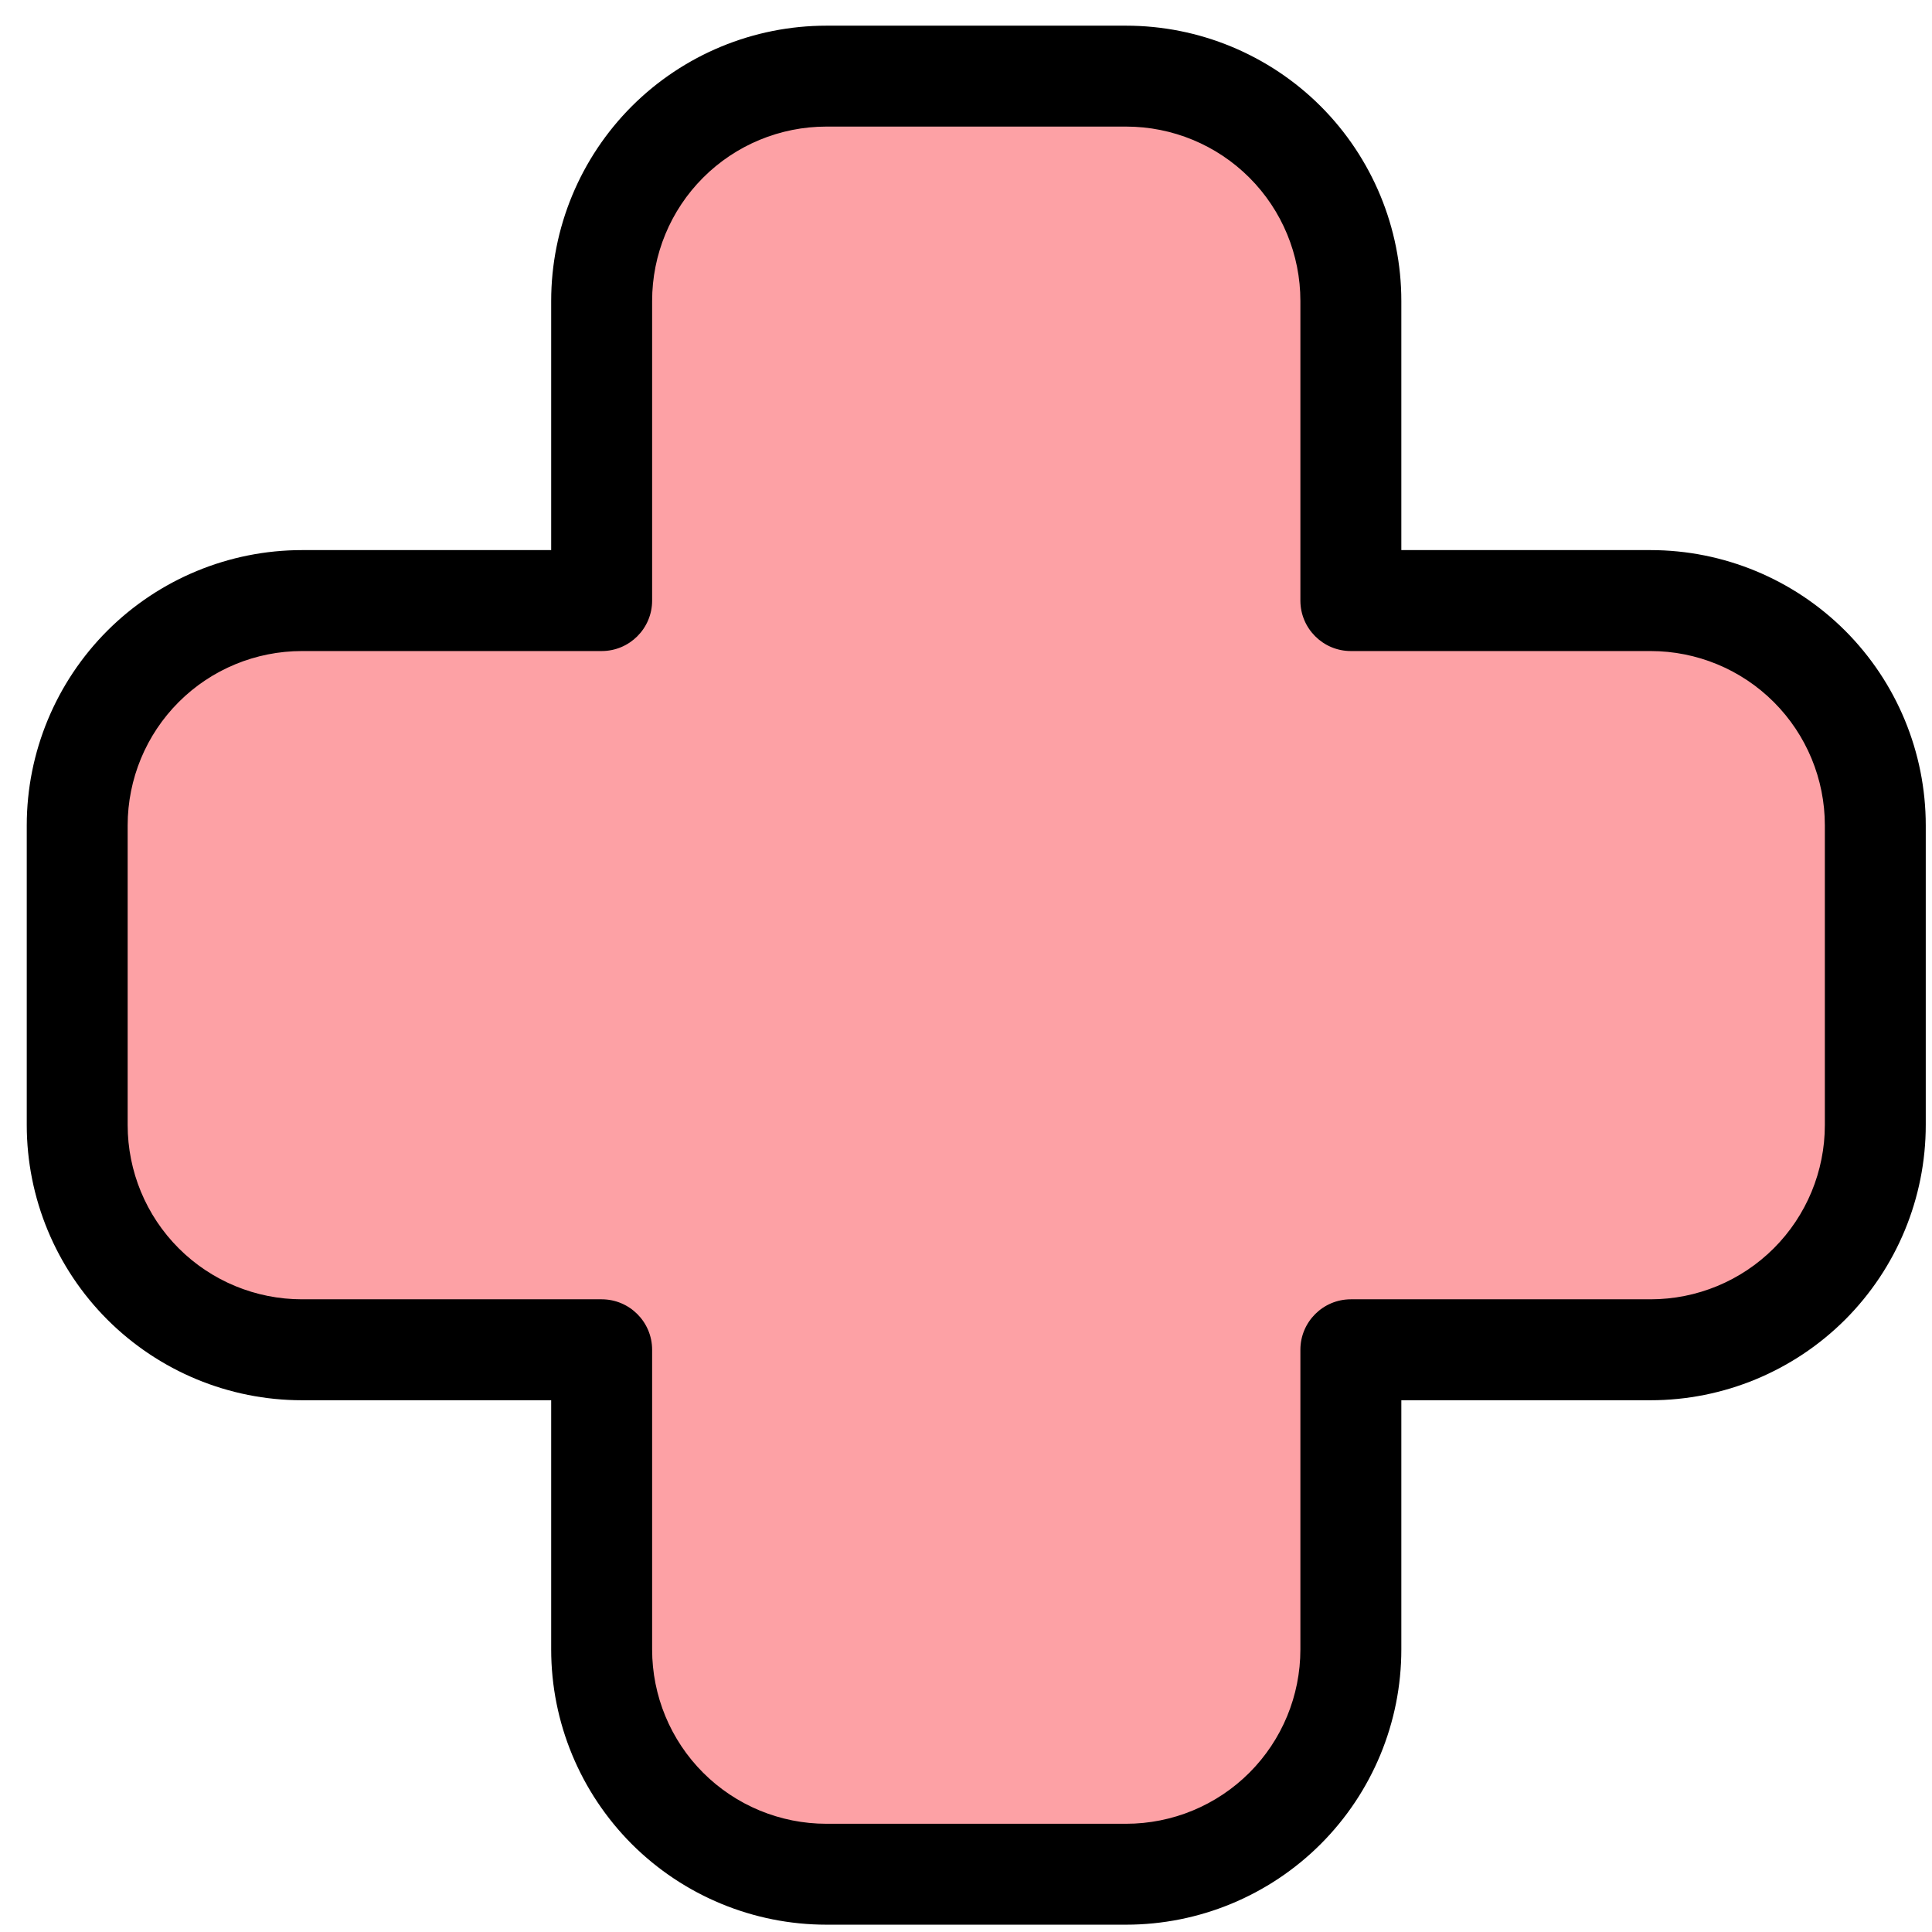
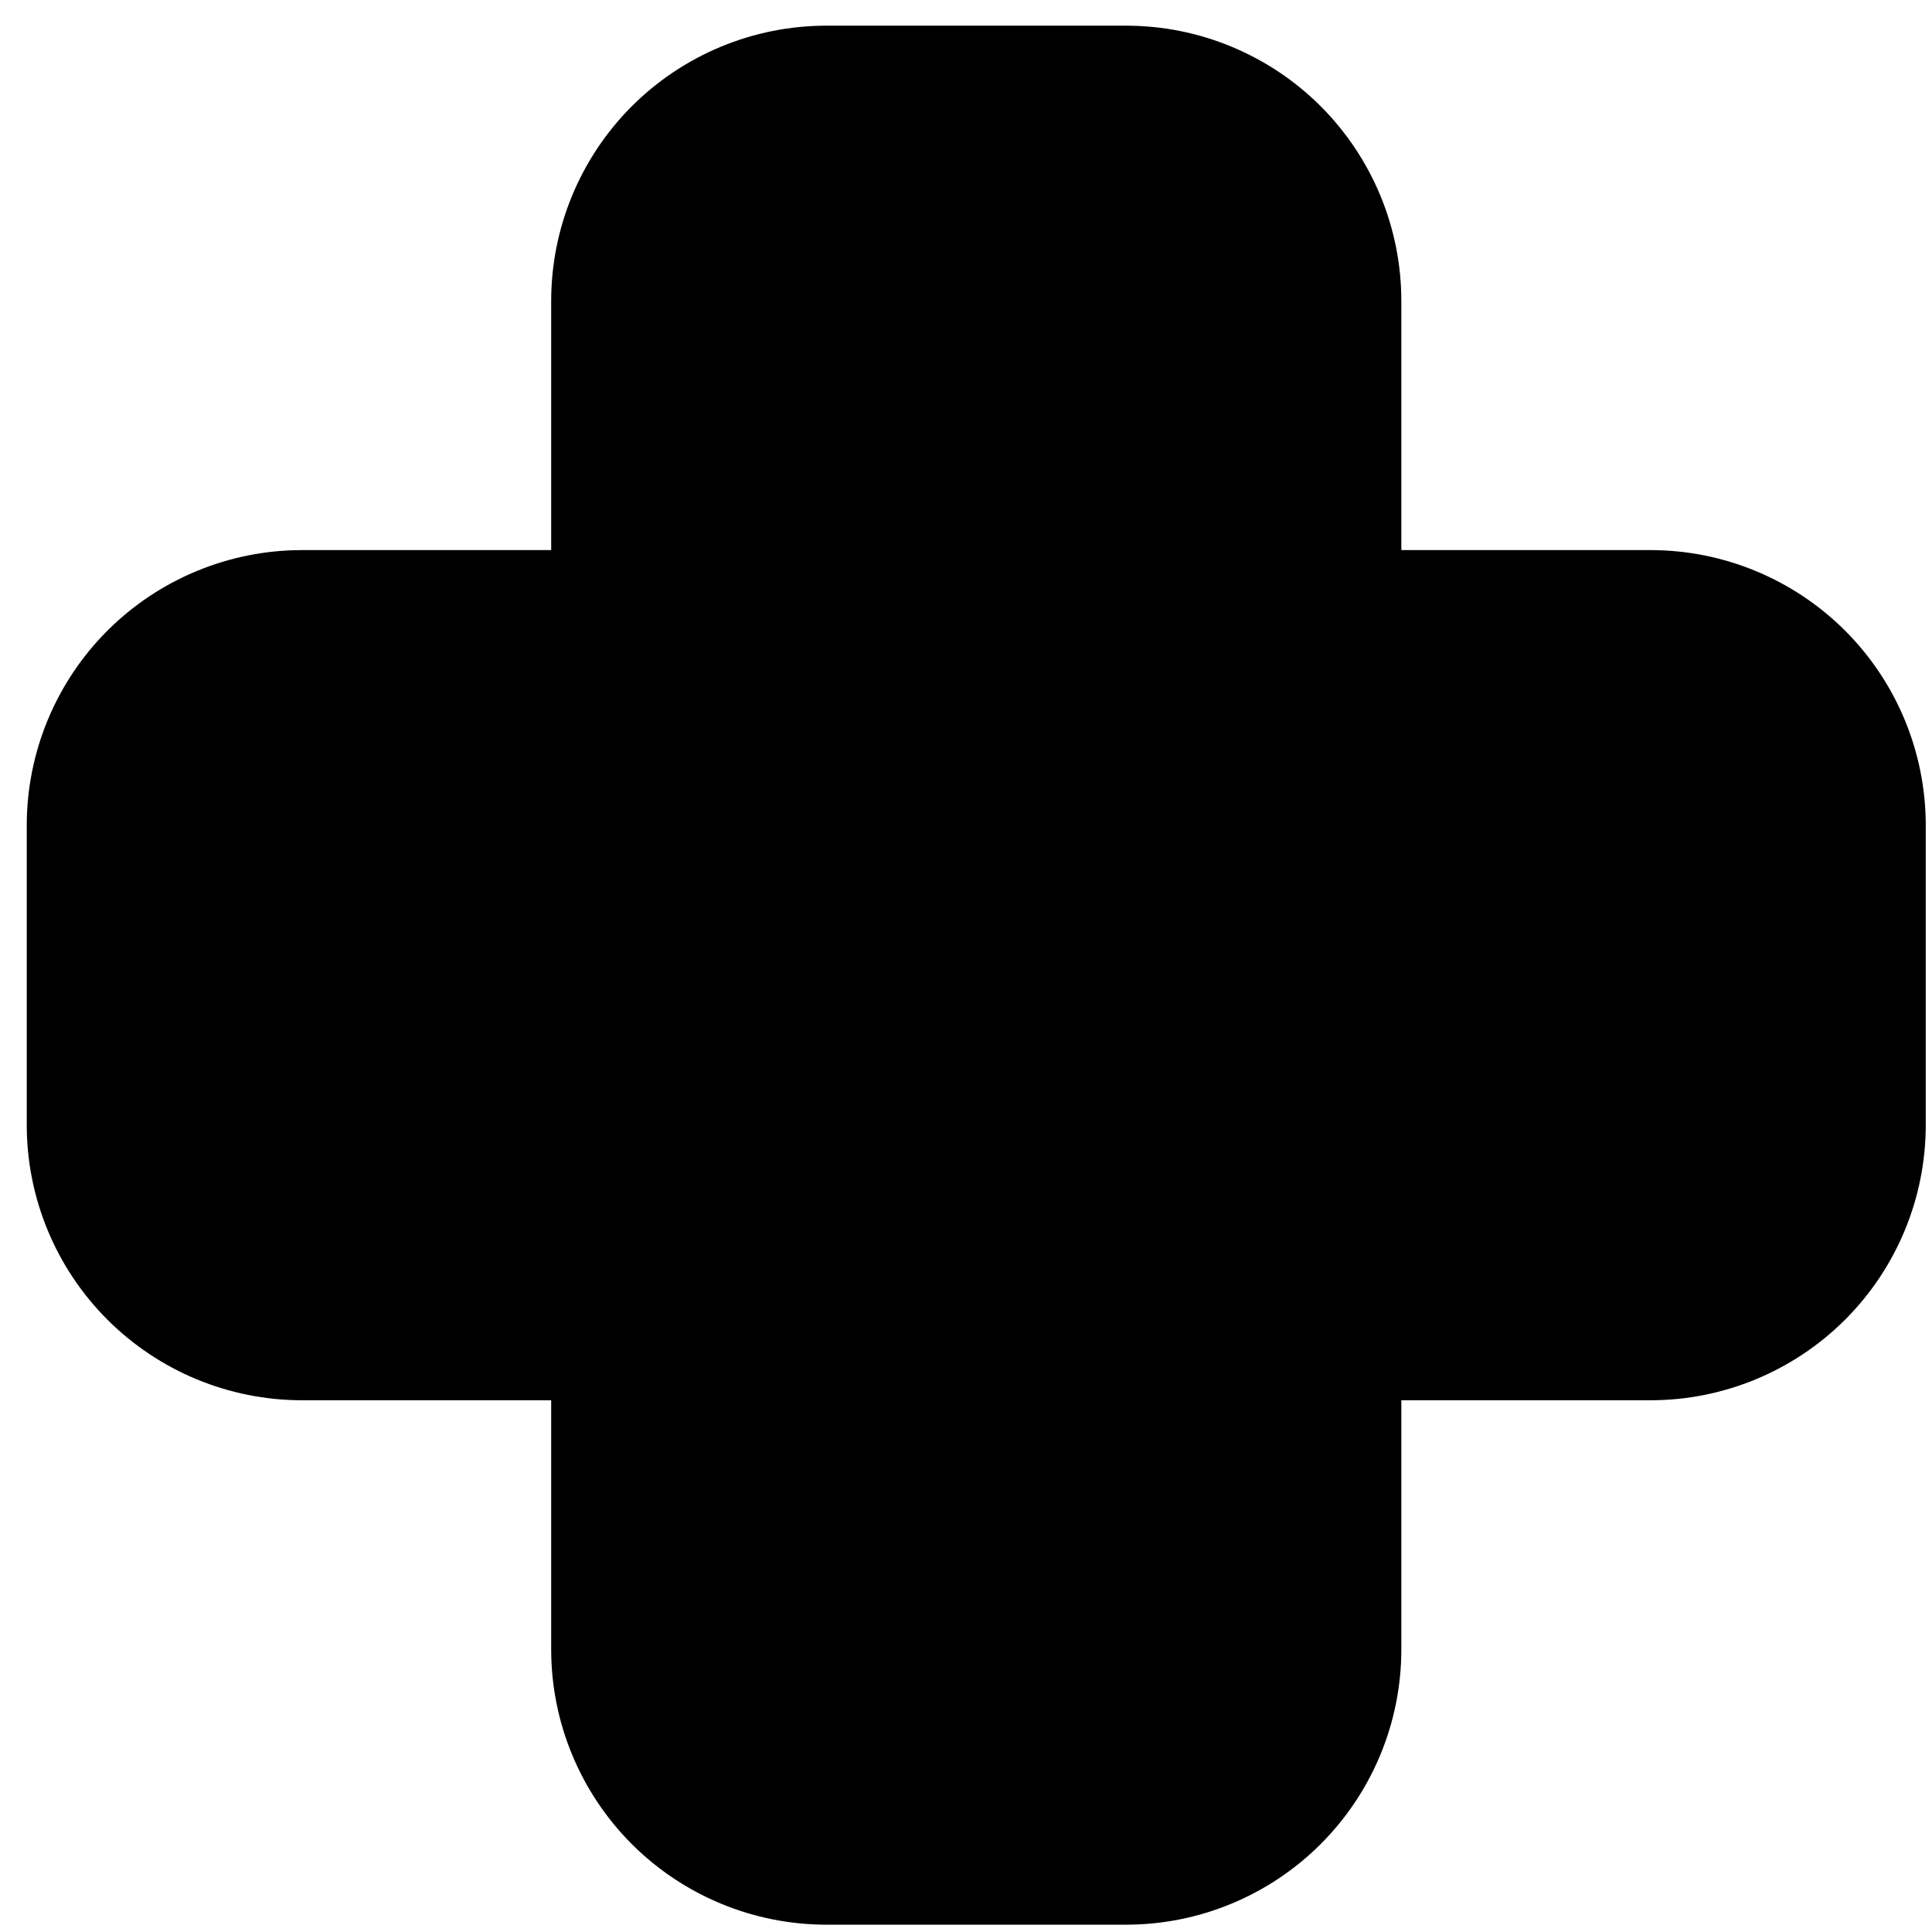
<svg xmlns="http://www.w3.org/2000/svg" width="52" height="52" viewBox="0 0 52 52" fill="none">
-   <path fill-rule="evenodd" clip-rule="evenodd" d="M15.185 15.156H8.128C6.256 15.156 4.462 15.9 3.137 17.223C1.814 18.548 1.07 20.343 1.07 22.214V30.28C1.07 32.151 1.814 33.946 3.137 35.271C4.462 36.594 6.256 37.338 8.128 37.338H15.185V44.395C15.185 46.267 15.929 48.061 17.252 49.386C18.577 50.709 20.372 51.453 22.243 51.453H30.309C32.18 51.453 33.975 50.709 35.3 49.386C36.623 48.061 37.367 46.267 37.367 44.395V37.338H44.424C46.296 37.338 48.09 36.594 49.415 35.271C50.738 33.946 51.482 32.151 51.482 30.28V22.214C51.482 20.343 50.738 18.548 49.415 17.223C48.09 15.9 46.296 15.156 44.424 15.156H37.367V8.099C37.367 6.227 36.623 4.433 35.3 3.108C33.975 1.785 32.18 1.041 30.309 1.041H22.243C20.372 1.041 18.577 1.785 17.252 3.108C15.929 4.433 15.185 6.227 15.185 8.099V15.156Z" fill="#FDA1A5" />
-   <path fill-rule="evenodd" clip-rule="evenodd" d="M15.185 15.156H8.128C6.256 15.156 4.462 15.9 3.137 17.223C1.814 18.548 1.07 20.343 1.07 22.214V30.28C1.07 32.151 1.814 33.946 3.137 35.271C4.462 36.594 6.256 37.338 8.128 37.338H15.185V44.395C15.185 46.267 15.929 48.061 17.252 49.386C18.577 50.709 20.372 51.453 22.243 51.453H30.309C32.18 51.453 33.975 50.709 35.3 49.386C36.623 48.061 37.367 46.267 37.367 44.395V37.338H44.424C46.296 37.338 48.09 36.594 49.415 35.271C50.738 33.946 51.482 32.151 51.482 30.28V22.214C51.482 20.343 50.738 18.548 49.415 17.223C48.09 15.9 46.296 15.156 44.424 15.156H37.367V8.099C37.367 6.227 36.623 4.433 35.3 3.108C33.975 1.785 32.18 1.041 30.309 1.041H22.243C20.372 1.041 18.577 1.785 17.252 3.108C15.929 4.433 15.185 6.227 15.185 8.099V15.156ZM16.194 17.173C16.75 17.173 17.202 16.721 17.202 16.165V8.099C17.202 6.762 17.732 5.479 18.678 4.534C19.624 3.588 20.906 3.058 22.243 3.058H30.309C31.646 3.058 32.928 3.588 33.874 4.534C34.82 5.479 35.35 6.762 35.35 8.099V16.165C35.35 16.721 35.802 17.173 36.358 17.173H44.424C45.761 17.173 47.044 17.703 47.989 18.649C48.935 19.595 49.466 20.877 49.466 22.214V30.28C49.466 31.617 48.935 32.899 47.989 33.845C47.044 34.791 45.761 35.321 44.424 35.321H36.358C35.802 35.321 35.35 35.773 35.35 36.33V44.395C35.35 45.732 34.82 47.015 33.874 47.961C32.928 48.906 31.646 49.437 30.309 49.437H22.243C20.906 49.437 19.624 48.906 18.678 47.961C17.732 47.015 17.202 45.732 17.202 44.395V36.33C17.202 35.773 16.75 35.321 16.194 35.321H8.128C6.791 35.321 5.508 34.791 4.562 33.845C3.617 32.899 3.086 31.617 3.086 30.28V22.214C3.086 20.877 3.617 19.595 4.562 18.649C5.508 17.703 6.791 17.173 8.128 17.173H16.194Z" fill="black" />
-   <path fill-rule="evenodd" clip-rule="evenodd" d="M17.005 2.86C18.395 1.472 20.279 0.691 22.243 0.691H30.309C32.273 0.691 34.157 1.472 35.547 2.86C36.935 4.25 37.717 6.134 37.717 8.099V14.806H44.424C46.389 14.806 48.272 15.587 49.663 16.976C51.051 18.366 51.832 20.25 51.832 22.214V30.28C51.832 32.244 51.051 34.128 49.663 35.518C48.273 36.906 46.389 37.688 44.424 37.688H37.717V44.395C37.717 46.36 36.936 48.243 35.547 49.633C34.157 51.022 32.273 51.803 30.309 51.803H22.243C20.279 51.803 18.395 51.022 17.005 49.634C15.617 48.243 14.835 46.36 14.835 44.395V37.688H8.128C6.163 37.688 4.28 36.907 2.89 35.518C1.501 34.128 0.72 32.244 0.72 30.28V22.214C0.72 20.25 1.501 18.366 2.889 16.976C4.279 15.588 6.163 14.806 8.128 14.806H14.835V8.099C14.835 6.134 15.617 4.25 17.005 2.86ZM17.5 3.355C17.499 3.356 17.5 3.355 17.5 3.355C18.759 2.098 20.465 1.391 22.243 1.391H30.309C32.087 1.391 33.793 2.098 35.052 3.355C36.31 4.614 37.017 6.32 37.017 8.099V15.506H44.424C46.203 15.506 47.908 16.213 49.168 17.471C50.425 18.73 51.132 20.436 51.132 22.214V30.28C51.132 32.058 50.425 33.764 49.168 35.023C47.908 36.281 46.203 36.988 44.424 36.988H37.017V44.395C37.017 46.174 36.31 47.879 35.052 49.139C33.793 50.396 32.087 51.103 30.309 51.103H22.243C20.465 51.103 18.759 50.396 17.5 49.139C16.242 47.879 15.535 46.174 15.535 44.395V36.988H8.128C6.349 36.988 4.644 36.281 3.384 35.023C2.127 33.764 1.42 32.058 1.42 30.28V22.214C1.42 20.436 2.127 18.73 3.384 17.471C4.644 16.213 6.349 15.506 8.128 15.506H15.535V8.099C15.535 6.32 16.242 4.615 17.5 3.355ZM22.243 3.407C20.999 3.407 19.805 3.901 18.925 4.781C18.045 5.661 17.552 6.854 17.552 8.099V16.165C17.552 16.914 16.944 17.523 16.194 17.523H8.128C6.883 17.523 5.69 18.016 4.81 18.896C3.93 19.776 3.436 20.97 3.436 22.214V30.28C3.436 31.524 3.93 32.718 4.81 33.598C5.69 34.478 6.883 34.971 8.128 34.971H16.194C16.944 34.971 17.552 35.58 17.552 36.329V44.395C17.552 45.64 18.045 46.833 18.925 47.713C19.805 48.593 20.999 49.087 22.243 49.087H30.309C31.553 49.087 32.747 48.593 33.627 47.713C34.507 46.833 35 45.64 35 44.395V36.329C35 35.58 35.609 34.971 36.358 34.971H44.424C45.669 34.971 46.862 34.478 47.742 33.598C48.622 32.718 49.116 31.524 49.116 30.28V22.214C49.116 20.97 48.622 19.776 47.742 18.896C46.862 18.016 45.669 17.523 44.424 17.523H36.358C35.609 17.523 35 16.914 35 16.165V8.099C35 6.854 34.507 5.661 33.627 4.781C32.747 3.901 31.553 3.407 30.309 3.407H22.243ZM18.43 4.286C19.442 3.275 20.813 2.707 22.243 2.707H30.309C31.739 2.707 33.11 3.275 34.122 4.286C35.133 5.297 35.7 6.669 35.7 8.099V16.165C35.7 16.528 35.995 16.823 36.358 16.823H44.424C45.854 16.823 47.225 17.39 48.237 18.401C49.248 19.413 49.816 20.784 49.816 22.214V30.28C49.816 31.71 49.248 33.081 48.237 34.093C47.225 35.104 45.854 35.671 44.424 35.671H36.358C35.995 35.671 35.7 35.966 35.7 36.329V44.395C35.7 45.825 35.133 47.197 34.122 48.208C33.11 49.219 31.739 49.786 30.309 49.786H22.243C20.813 49.786 19.442 49.219 18.43 48.208C17.419 47.197 16.852 45.825 16.852 44.395V36.329C16.852 35.966 16.557 35.671 16.194 35.671H8.128C6.698 35.671 5.327 35.104 4.315 34.093C3.304 33.081 2.736 31.71 2.736 30.28V22.214C2.736 20.784 3.304 19.413 4.315 18.401C5.327 17.39 6.698 16.823 8.128 16.823H16.194C16.557 16.823 16.852 16.528 16.852 16.165V8.099C16.852 6.669 17.419 5.297 18.43 4.286Z" fill="black" />
+   <path fillRule="evenodd" clipRule="evenodd" d="M15.185 15.156H8.128C6.256 15.156 4.462 15.9 3.137 17.223C1.814 18.548 1.07 20.343 1.07 22.214V30.28C1.07 32.151 1.814 33.946 3.137 35.271C4.462 36.594 6.256 37.338 8.128 37.338H15.185V44.395C15.185 46.267 15.929 48.061 17.252 49.386C18.577 50.709 20.372 51.453 22.243 51.453H30.309C32.18 51.453 33.975 50.709 35.3 49.386C36.623 48.061 37.367 46.267 37.367 44.395V37.338H44.424C46.296 37.338 48.09 36.594 49.415 35.271C50.738 33.946 51.482 32.151 51.482 30.28V22.214C51.482 20.343 50.738 18.548 49.415 17.223C48.09 15.9 46.296 15.156 44.424 15.156H37.367V8.099C37.367 6.227 36.623 4.433 35.3 3.108C33.975 1.785 32.18 1.041 30.309 1.041H22.243C20.372 1.041 18.577 1.785 17.252 3.108C15.929 4.433 15.185 6.227 15.185 8.099V15.156Z" fill="#FDA1A5" />
+   <path fillRule="evenodd" clipRule="evenodd" d="M15.185 15.156H8.128C6.256 15.156 4.462 15.9 3.137 17.223C1.814 18.548 1.07 20.343 1.07 22.214V30.28C1.07 32.151 1.814 33.946 3.137 35.271C4.462 36.594 6.256 37.338 8.128 37.338H15.185V44.395C15.185 46.267 15.929 48.061 17.252 49.386C18.577 50.709 20.372 51.453 22.243 51.453H30.309C32.18 51.453 33.975 50.709 35.3 49.386C36.623 48.061 37.367 46.267 37.367 44.395V37.338H44.424C46.296 37.338 48.09 36.594 49.415 35.271C50.738 33.946 51.482 32.151 51.482 30.28V22.214C51.482 20.343 50.738 18.548 49.415 17.223C48.09 15.9 46.296 15.156 44.424 15.156H37.367V8.099C37.367 6.227 36.623 4.433 35.3 3.108C33.975 1.785 32.18 1.041 30.309 1.041H22.243C20.372 1.041 18.577 1.785 17.252 3.108C15.929 4.433 15.185 6.227 15.185 8.099V15.156ZM16.194 17.173C16.75 17.173 17.202 16.721 17.202 16.165V8.099C17.202 6.762 17.732 5.479 18.678 4.534C19.624 3.588 20.906 3.058 22.243 3.058H30.309C31.646 3.058 32.928 3.588 33.874 4.534C34.82 5.479 35.35 6.762 35.35 8.099V16.165C35.35 16.721 35.802 17.173 36.358 17.173H44.424C45.761 17.173 47.044 17.703 47.989 18.649C48.935 19.595 49.466 20.877 49.466 22.214V30.28C49.466 31.617 48.935 32.899 47.989 33.845C47.044 34.791 45.761 35.321 44.424 35.321H36.358C35.802 35.321 35.35 35.773 35.35 36.33V44.395C35.35 45.732 34.82 47.015 33.874 47.961C32.928 48.906 31.646 49.437 30.309 49.437H22.243C20.906 49.437 19.624 48.906 18.678 47.961C17.732 47.015 17.202 45.732 17.202 44.395V36.33C17.202 35.773 16.75 35.321 16.194 35.321H8.128C6.791 35.321 5.508 34.791 4.562 33.845C3.617 32.899 3.086 31.617 3.086 30.28V22.214C3.086 20.877 3.617 19.595 4.562 18.649C5.508 17.703 6.791 17.173 8.128 17.173H16.194Z" fill="black" />
+   <path fillRule="evenodd" clipRule="evenodd" d="M17.005 2.86C18.395 1.472 20.279 0.691 22.243 0.691H30.309C32.273 0.691 34.157 1.472 35.547 2.86C36.935 4.25 37.717 6.134 37.717 8.099V14.806H44.424C46.389 14.806 48.272 15.587 49.663 16.976C51.051 18.366 51.832 20.25 51.832 22.214V30.28C51.832 32.244 51.051 34.128 49.663 35.518C48.273 36.906 46.389 37.688 44.424 37.688H37.717V44.395C37.717 46.36 36.936 48.243 35.547 49.633C34.157 51.022 32.273 51.803 30.309 51.803H22.243C20.279 51.803 18.395 51.022 17.005 49.634C15.617 48.243 14.835 46.36 14.835 44.395V37.688H8.128C6.163 37.688 4.28 36.907 2.89 35.518C1.501 34.128 0.72 32.244 0.72 30.28V22.214C0.72 20.25 1.501 18.366 2.889 16.976C4.279 15.588 6.163 14.806 8.128 14.806H14.835V8.099C14.835 6.134 15.617 4.25 17.005 2.86ZM17.5 3.355C17.499 3.356 17.5 3.355 17.5 3.355C18.759 2.098 20.465 1.391 22.243 1.391H30.309C32.087 1.391 33.793 2.098 35.052 3.355C36.31 4.614 37.017 6.32 37.017 8.099V15.506H44.424C46.203 15.506 47.908 16.213 49.168 17.471C50.425 18.73 51.132 20.436 51.132 22.214V30.28C51.132 32.058 50.425 33.764 49.168 35.023C47.908 36.281 46.203 36.988 44.424 36.988H37.017V44.395C37.017 46.174 36.31 47.879 35.052 49.139C33.793 50.396 32.087 51.103 30.309 51.103H22.243C20.465 51.103 18.759 50.396 17.5 49.139C16.242 47.879 15.535 46.174 15.535 44.395V36.988H8.128C6.349 36.988 4.644 36.281 3.384 35.023C2.127 33.764 1.42 32.058 1.42 30.28V22.214C1.42 20.436 2.127 18.73 3.384 17.471C4.644 16.213 6.349 15.506 8.128 15.506H15.535V8.099C15.535 6.32 16.242 4.615 17.5 3.355ZM22.243 3.407C20.999 3.407 19.805 3.901 18.925 4.781C18.045 5.661 17.552 6.854 17.552 8.099V16.165C17.552 16.914 16.944 17.523 16.194 17.523H8.128C6.883 17.523 5.69 18.016 4.81 18.896C3.93 19.776 3.436 20.97 3.436 22.214V30.28C3.436 31.524 3.93 32.718 4.81 33.598C5.69 34.478 6.883 34.971 8.128 34.971H16.194C16.944 34.971 17.552 35.58 17.552 36.329V44.395C17.552 45.64 18.045 46.833 18.925 47.713C19.805 48.593 20.999 49.087 22.243 49.087H30.309C31.553 49.087 32.747 48.593 33.627 47.713C34.507 46.833 35 45.64 35 44.395V36.329C35 35.58 35.609 34.971 36.358 34.971H44.424C45.669 34.971 46.862 34.478 47.742 33.598C48.622 32.718 49.116 31.524 49.116 30.28V22.214C49.116 20.97 48.622 19.776 47.742 18.896C46.862 18.016 45.669 17.523 44.424 17.523H36.358C35.609 17.523 35 16.914 35 16.165V8.099C35 6.854 34.507 5.661 33.627 4.781C32.747 3.901 31.553 3.407 30.309 3.407H22.243ZM18.43 4.286C19.442 3.275 20.813 2.707 22.243 2.707H30.309C31.739 2.707 33.11 3.275 34.122 4.286C35.133 5.297 35.7 6.669 35.7 8.099V16.165C35.7 16.528 35.995 16.823 36.358 16.823H44.424C45.854 16.823 47.225 17.39 48.237 18.401C49.248 19.413 49.816 20.784 49.816 22.214V30.28C49.816 31.71 49.248 33.081 48.237 34.093C47.225 35.104 45.854 35.671 44.424 35.671H36.358C35.995 35.671 35.7 35.966 35.7 36.329V44.395C35.7 45.825 35.133 47.197 34.122 48.208C33.11 49.219 31.739 49.786 30.309 49.786H22.243C20.813 49.786 19.442 49.219 18.43 48.208C17.419 47.197 16.852 45.825 16.852 44.395V36.329C16.852 35.966 16.557 35.671 16.194 35.671H8.128C6.698 35.671 5.327 35.104 4.315 34.093C3.304 33.081 2.736 31.71 2.736 30.28V22.214C2.736 20.784 3.304 19.413 4.315 18.401C5.327 17.39 6.698 16.823 8.128 16.823H16.194C16.557 16.823 16.852 16.528 16.852 16.165V8.099C16.852 6.669 17.419 5.297 18.43 4.286Z" fill="black" />
</svg>
